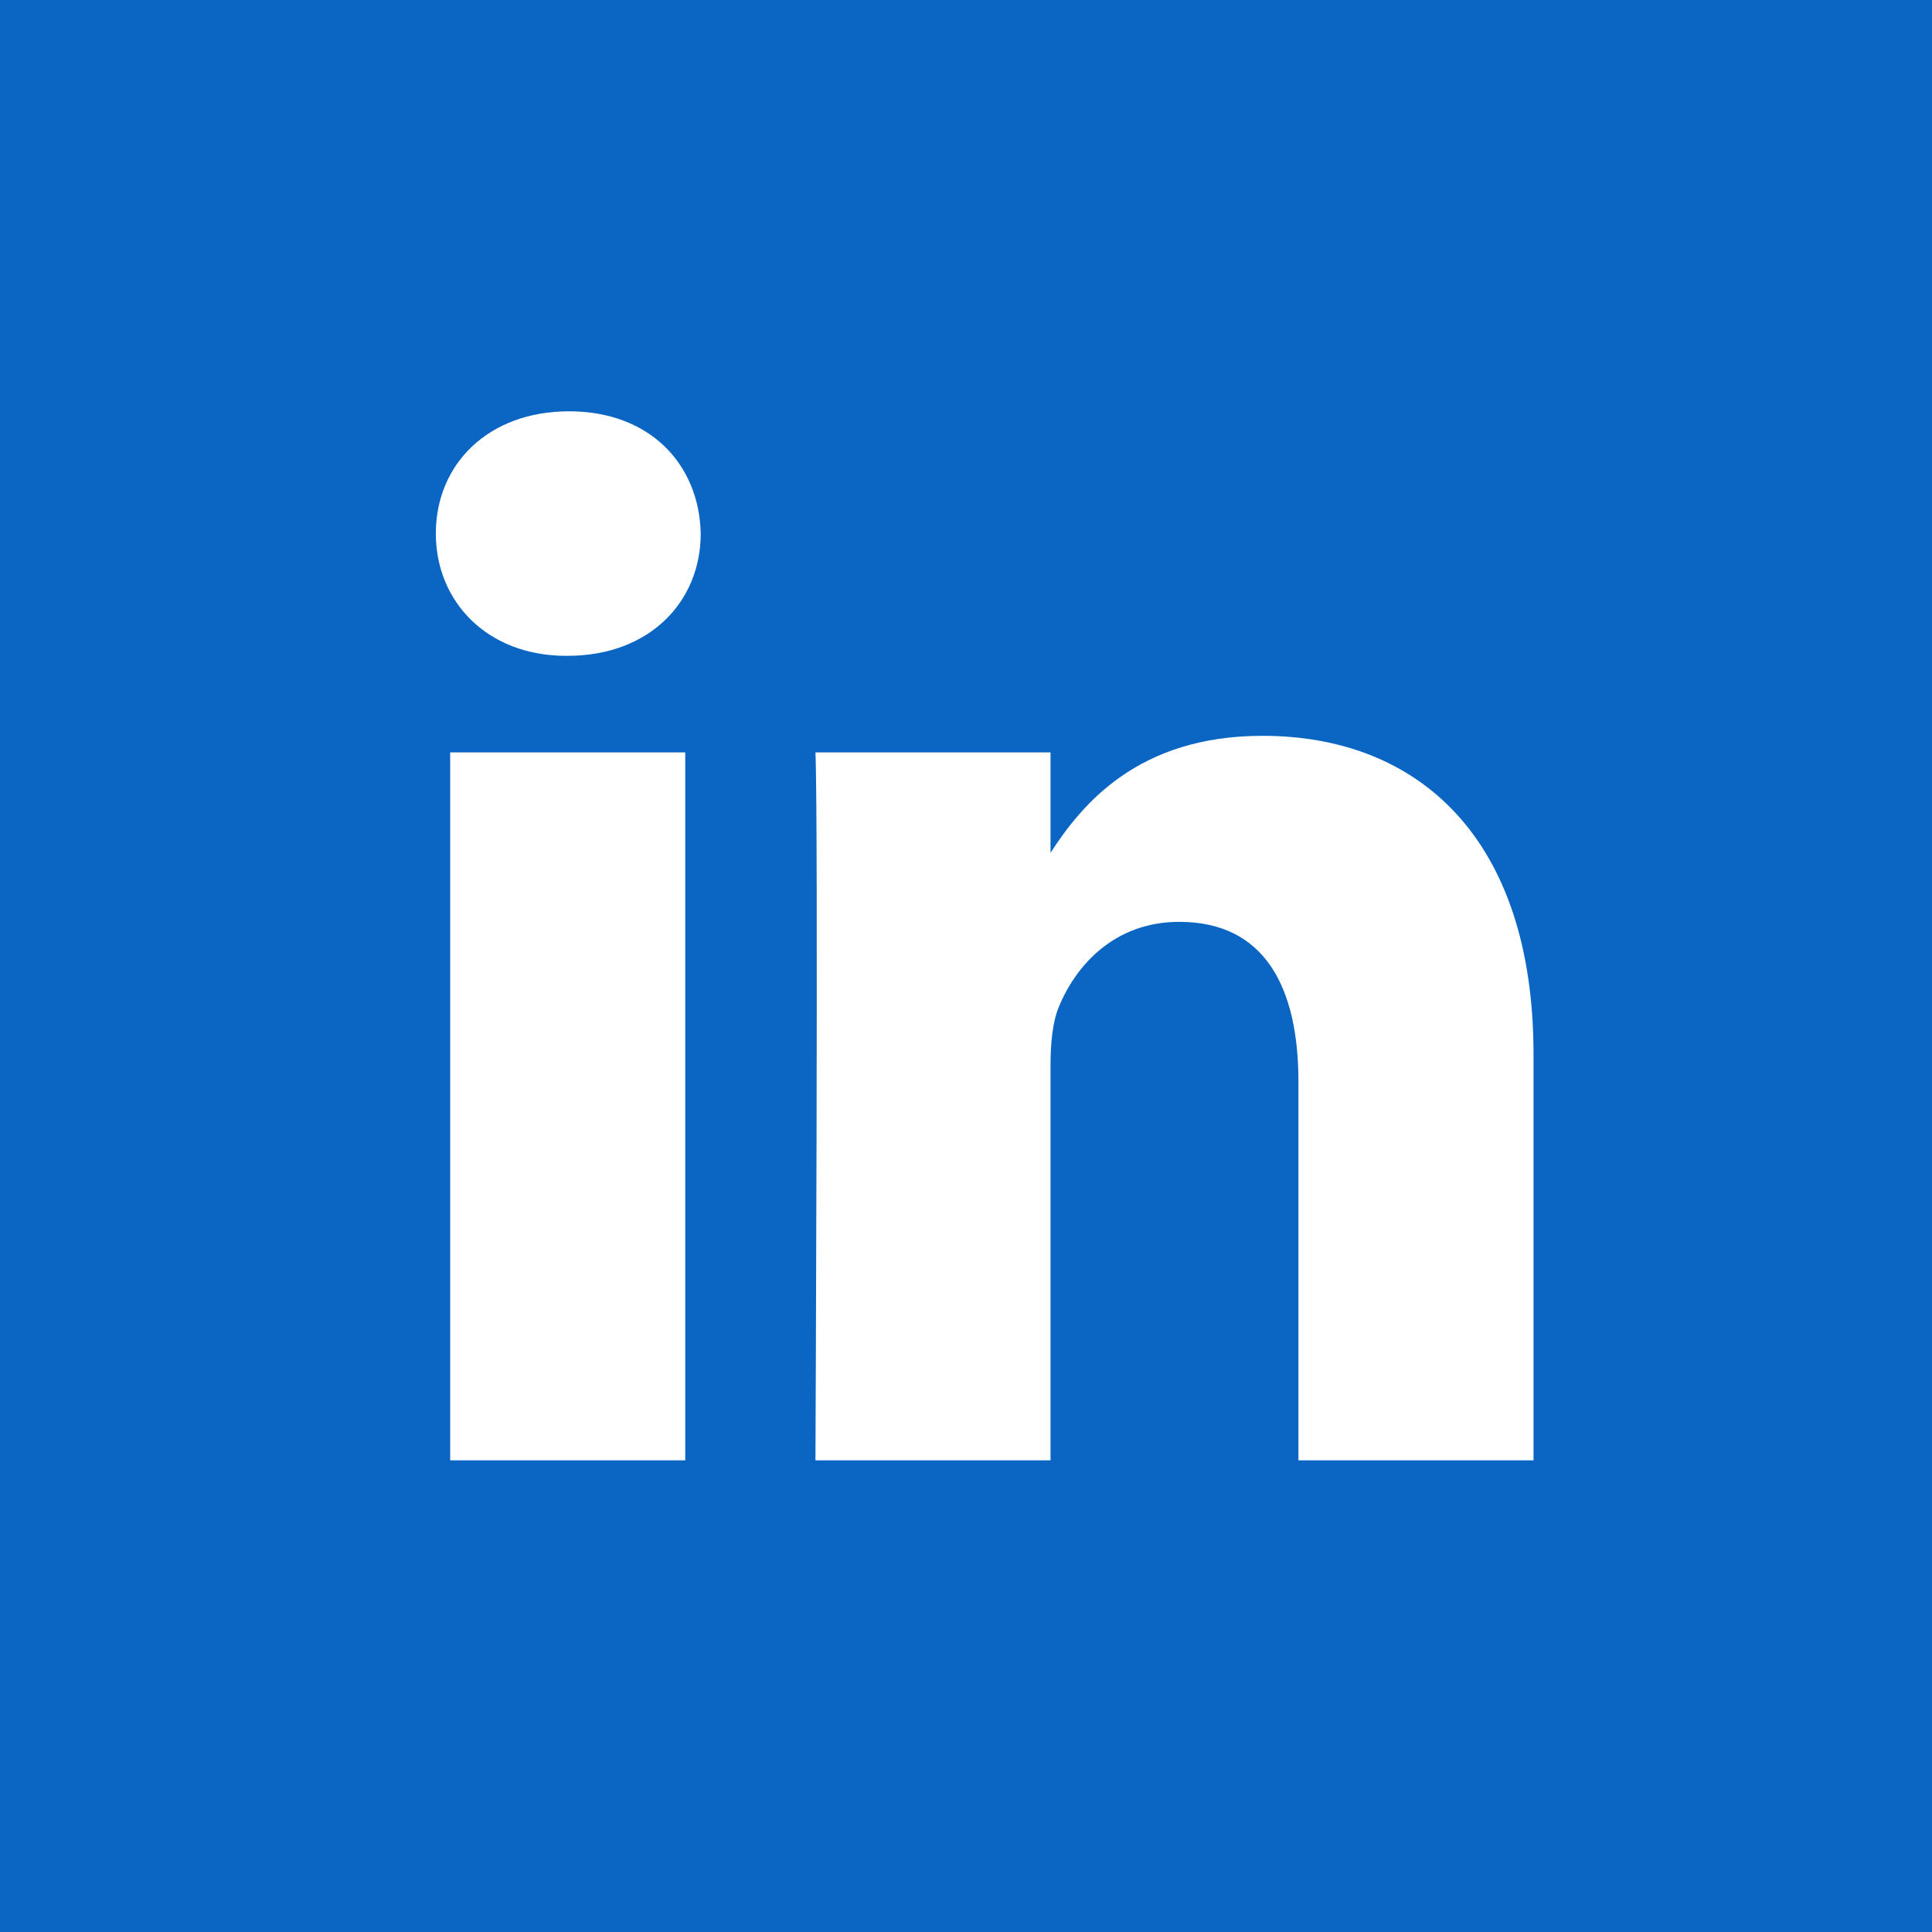
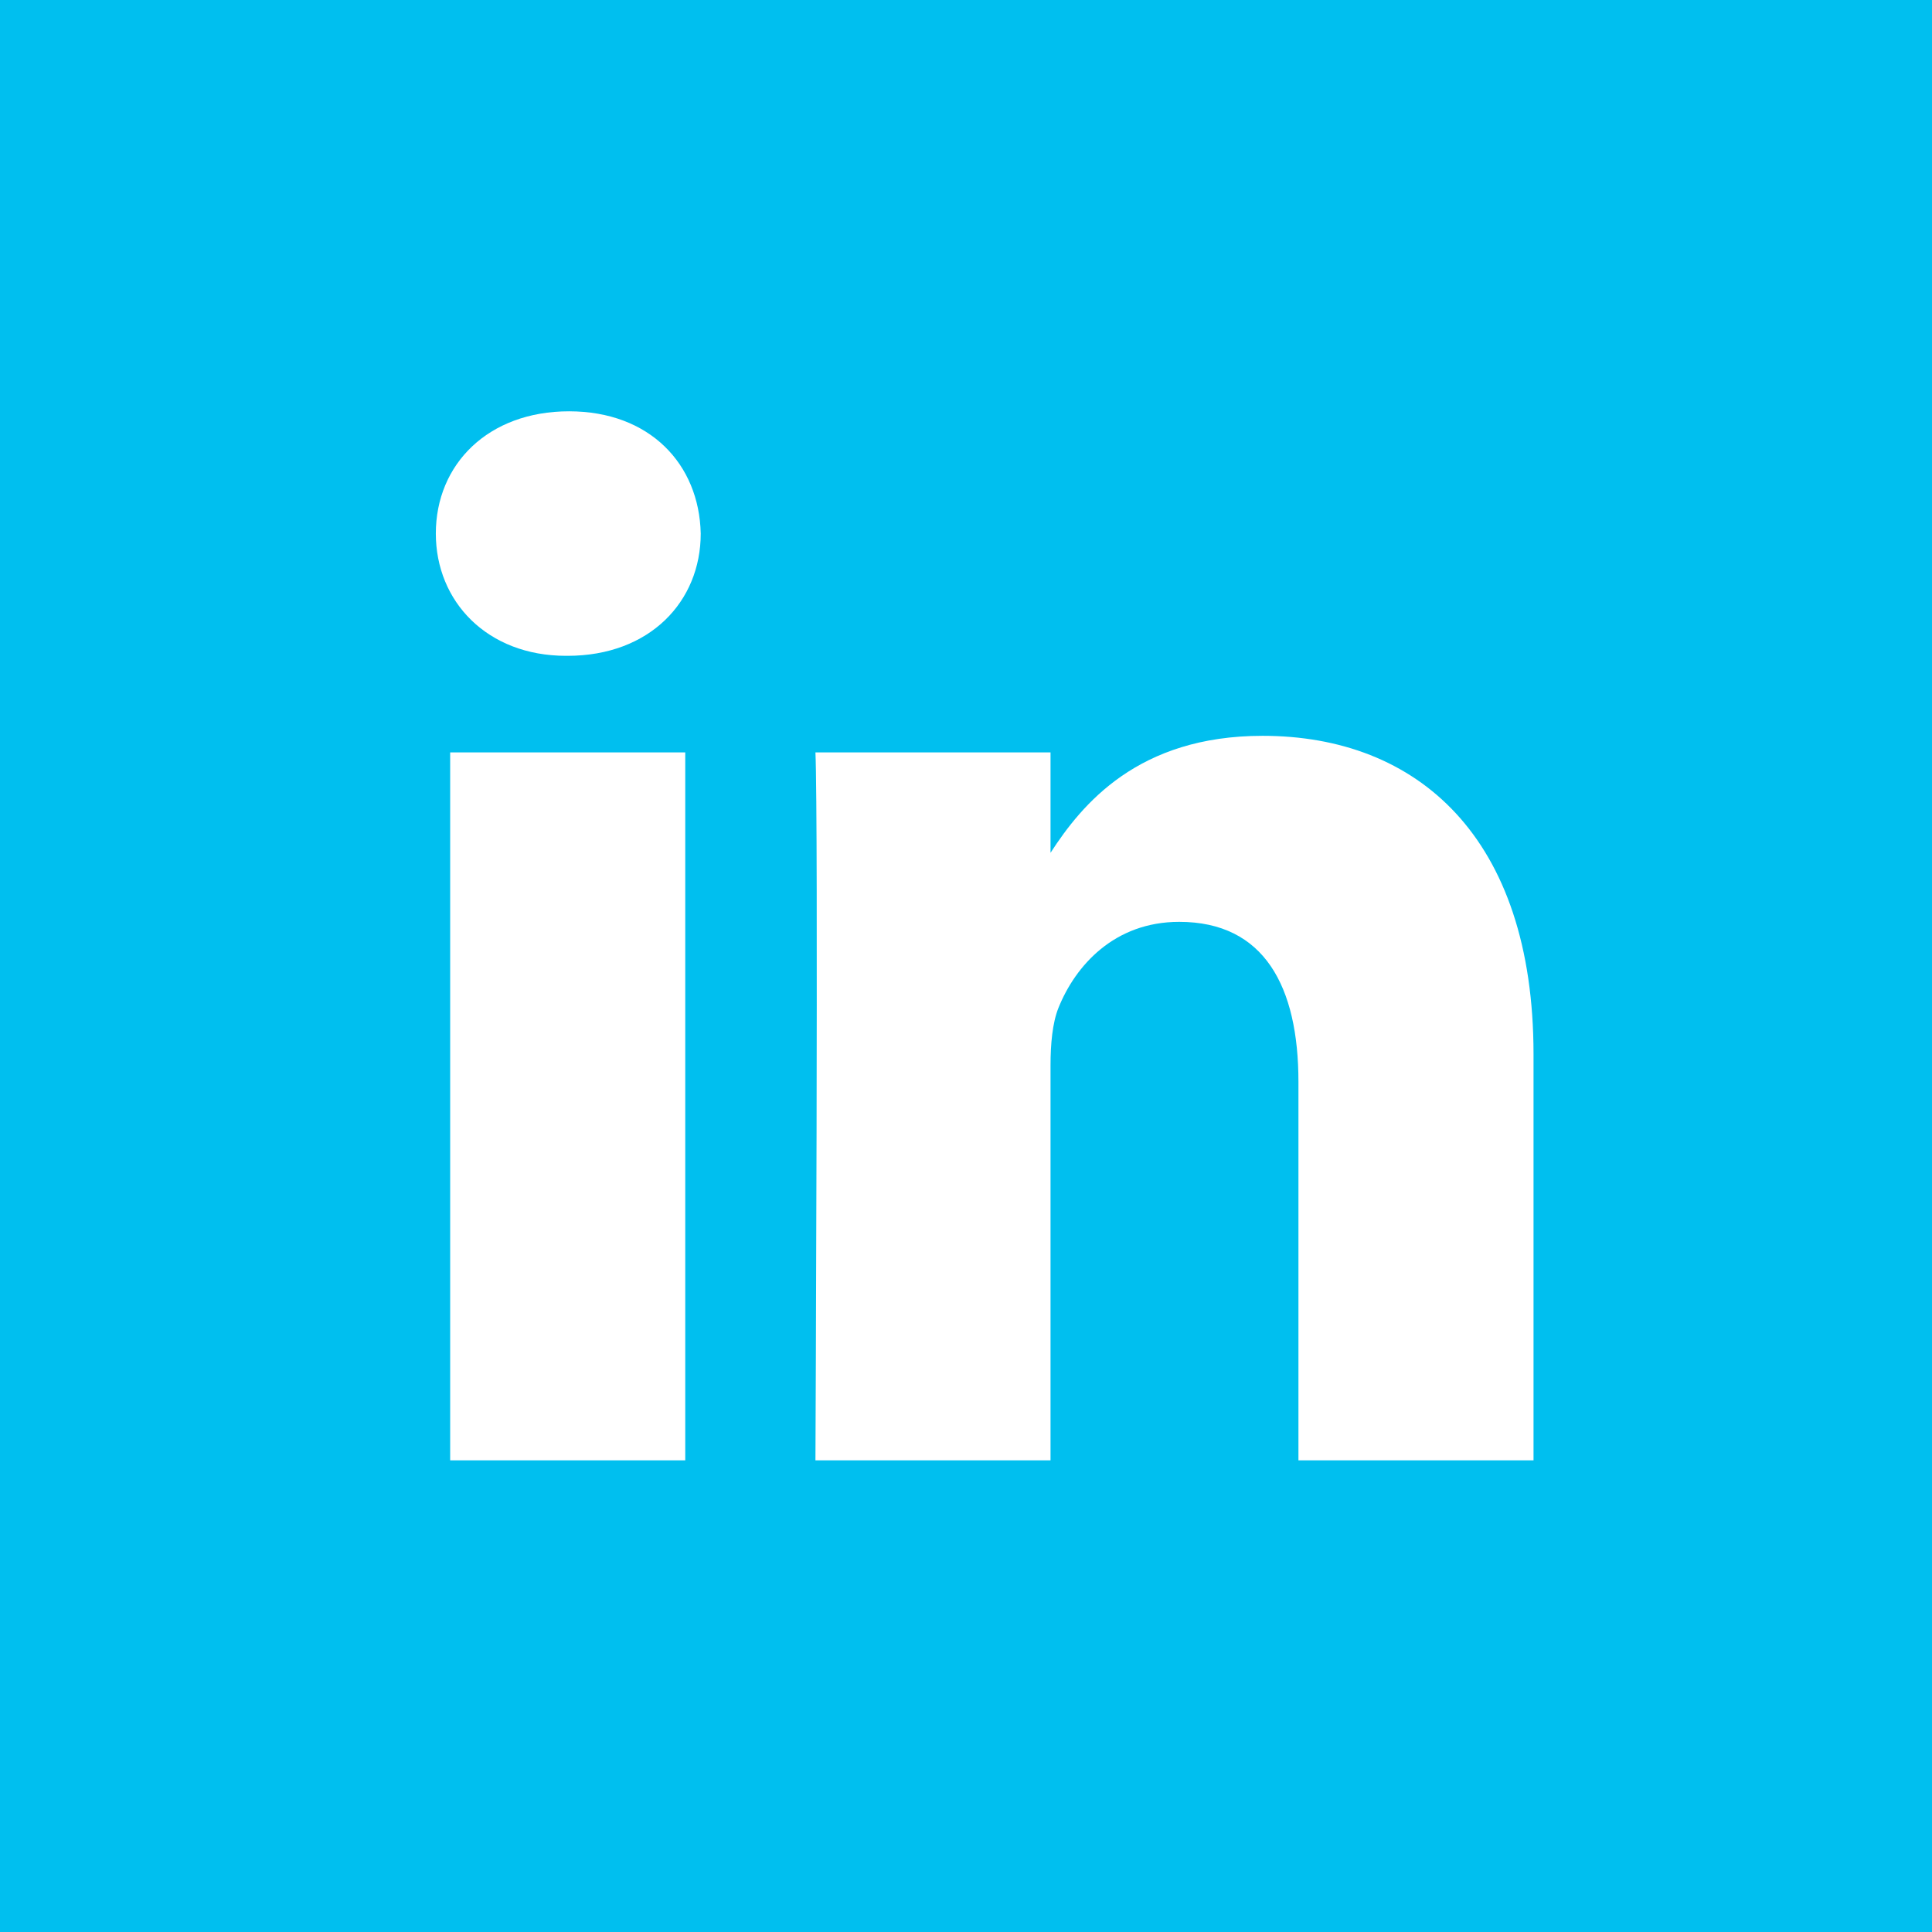
<svg xmlns="http://www.w3.org/2000/svg" version="1.1" id="Layer_1" x="0px" y="0px" viewBox="0 0 512 512" style="enable-background:new 0 0 512 512;" xml:space="preserve">
  <style type="text/css">
- 	.st0{fill:#0A66C2;}
+ 	.st0{fill:#00BFEF;}
</style>
  <path class="st0" d="M506-28H17.2C-5.6-28-24-9.9-24,12.4v480c0,22.5,18.4,40.5,41.2,40.5h488.7c22.8,0,41.2-18.1,41.2-40.4V12.4  C547.1-9.9,528.7-28,506-28z M181.6,387h-62.3V199.4h62.3V387z M150.4,173.8H150c-20.9,0-34.5-14.4-34.5-32.4  c0-18.4,13.9-32.4,35.3-32.4s34.5,14,34.9,32.4C185.7,159.4,172.2,173.8,150.4,173.8z M406.4,387h-62.3V286.7  c0-25.2-9-42.4-31.6-42.4c-17.2,0-27.5,11.6-32,22.8c-1.6,4-2.1,9.6-2.1,15.2V387h-62.3c0,0,0.8-170,0-187.6h62.3V226  c8.3-12.8,23.1-31,56.2-31c41,0,71.8,26.8,71.8,84.4L406.4,387L406.4,387z" />
</svg>
